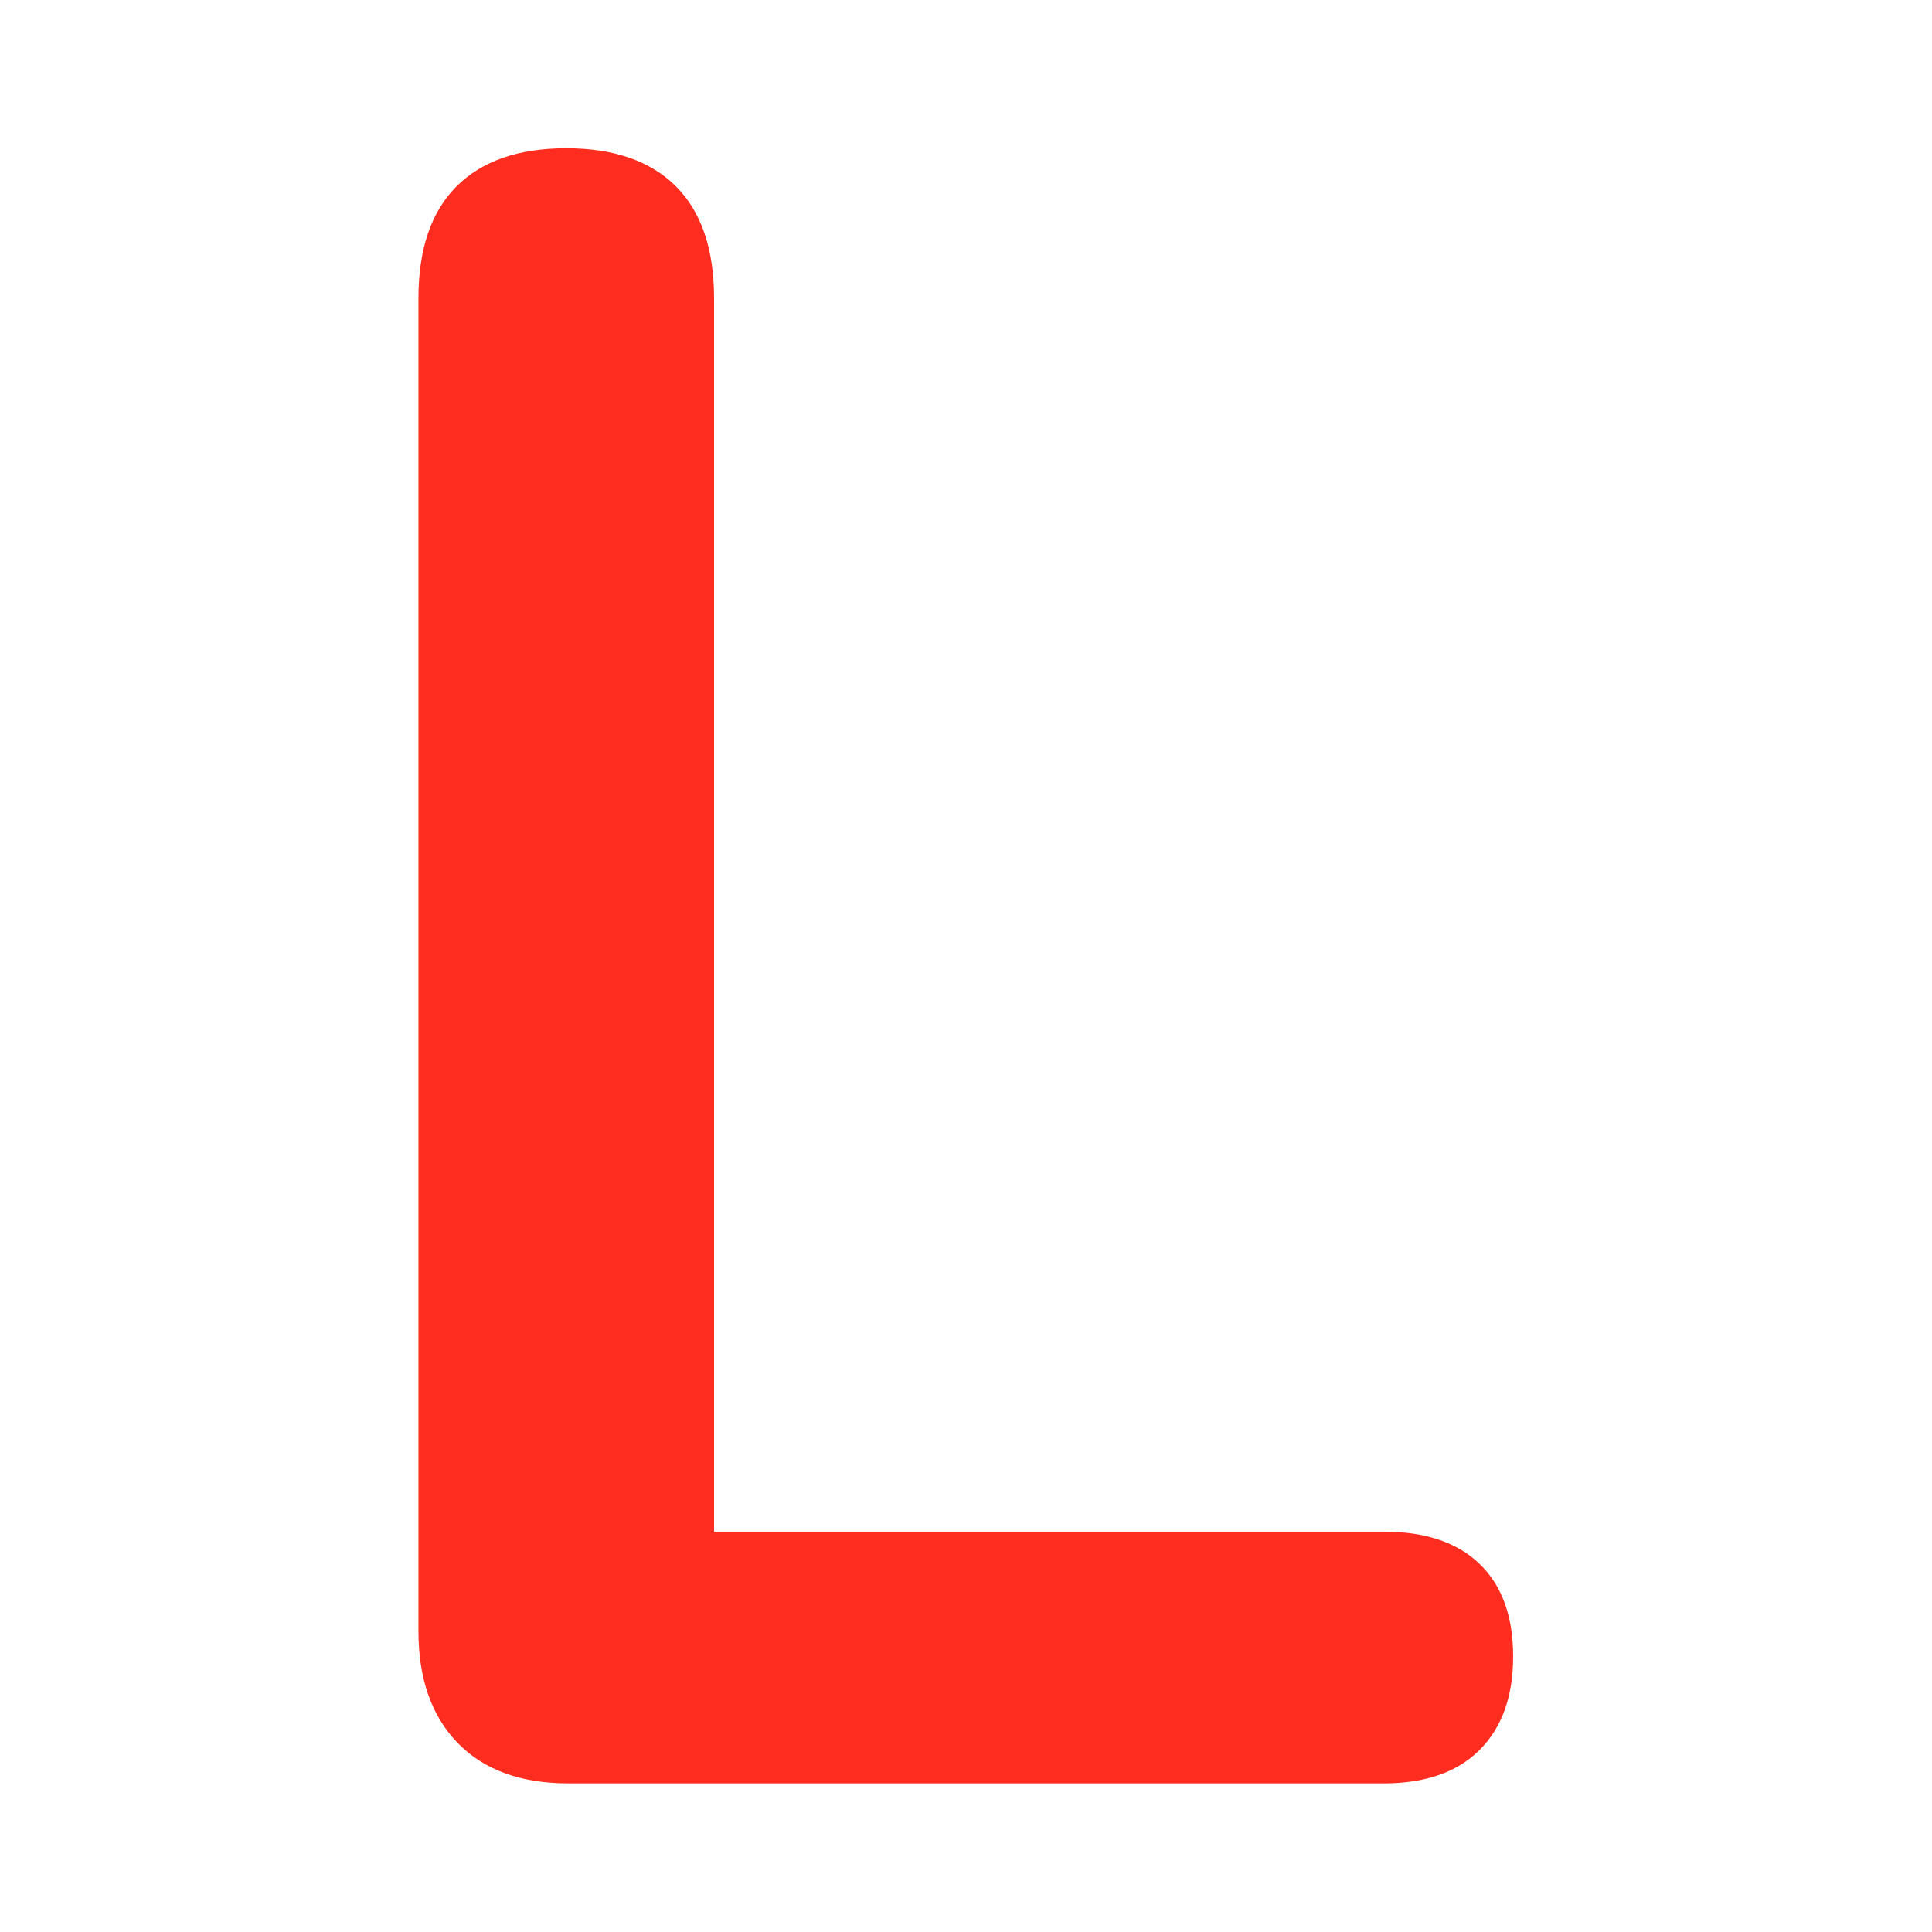
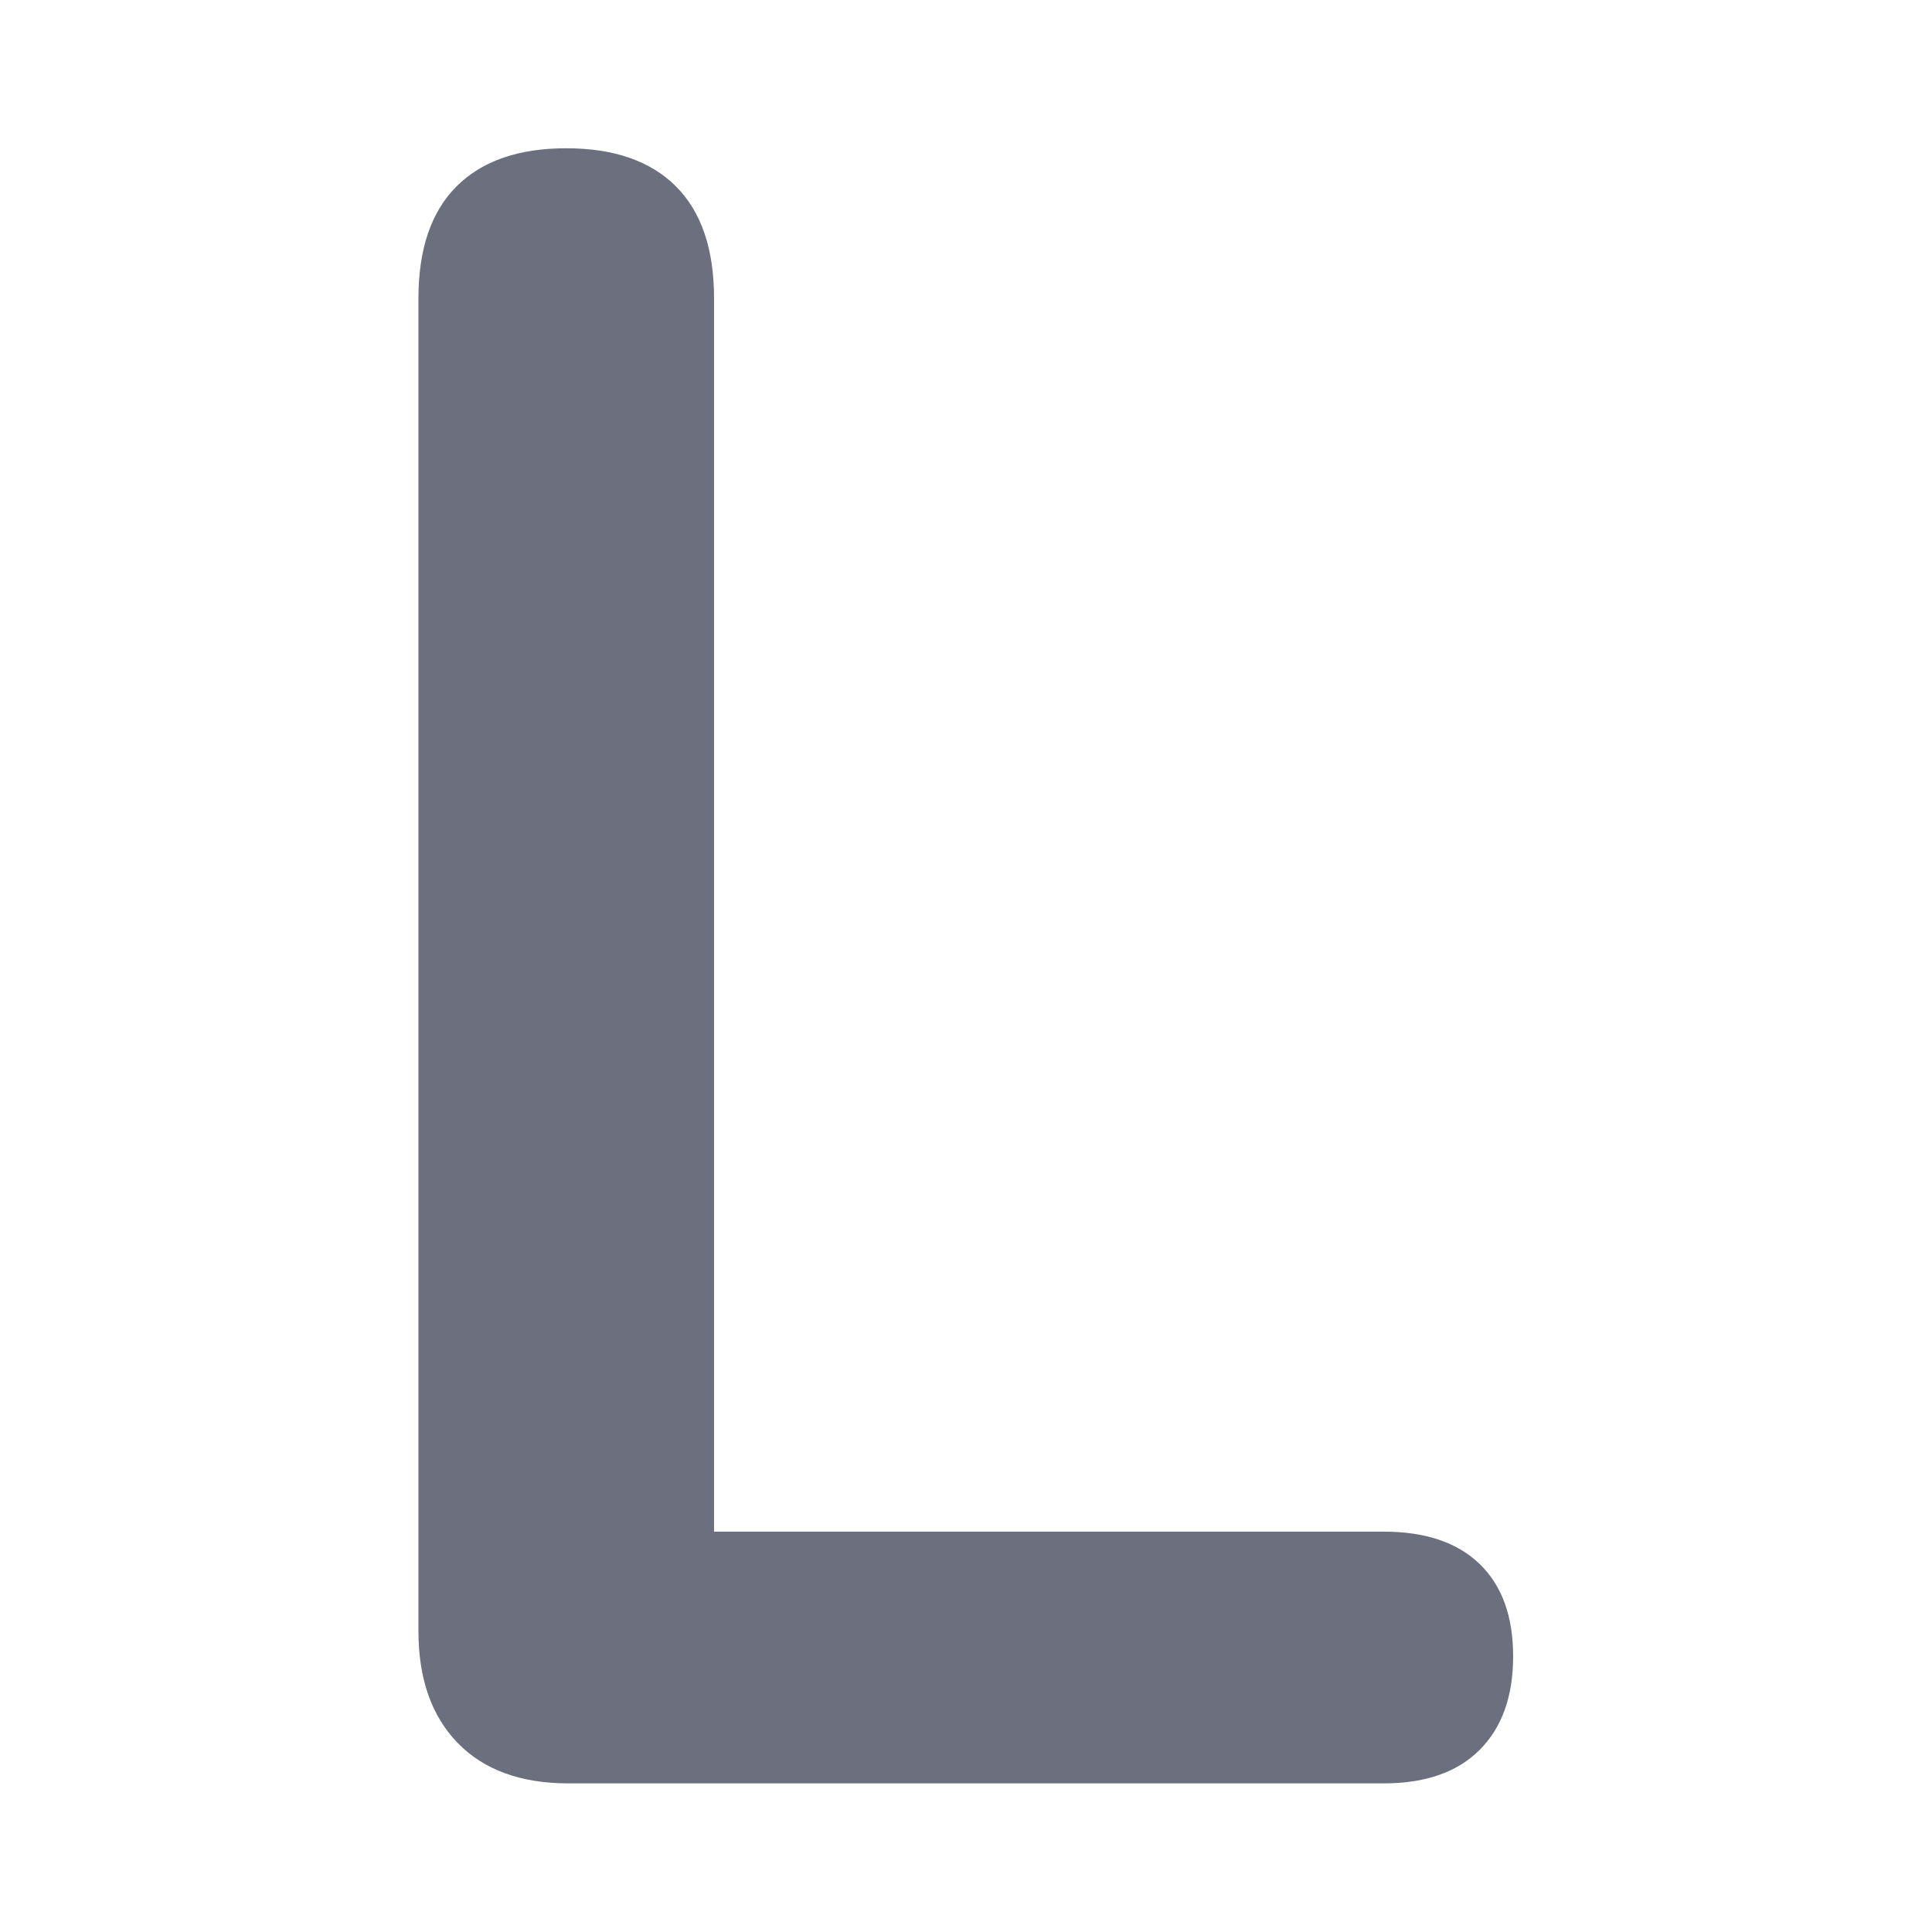
<svg xmlns="http://www.w3.org/2000/svg" width="13" height="13" viewBox="0 0 13 13">
-   <path fill="#FF2D20" transform="translate(1.619 12) scale(0.01554 -0.01554)" d="M142 0Q111 0 94.0 17.5Q77 35 77 66V643Q77 675 93.5 691.5Q110 708 141 708Q172 708 188.5 691.5Q205 675 205 643V109H495Q522 109 536.5 95.0Q551 81 551 55Q551 29 536.5 14.5Q522 0 495 0Z" />
+   <path fill="#6C707E" transform="translate(1.619 12) scale(0.01554 -0.01554)" d="M142 0Q111 0 94.0 17.5Q77 35 77 66V643Q77 675 93.5 691.5Q110 708 141 708Q172 708 188.5 691.5Q205 675 205 643V109H495Q522 109 536.5 95.0Q551 81 551 55Q551 29 536.5 14.5Q522 0 495 0Z" />
</svg>
